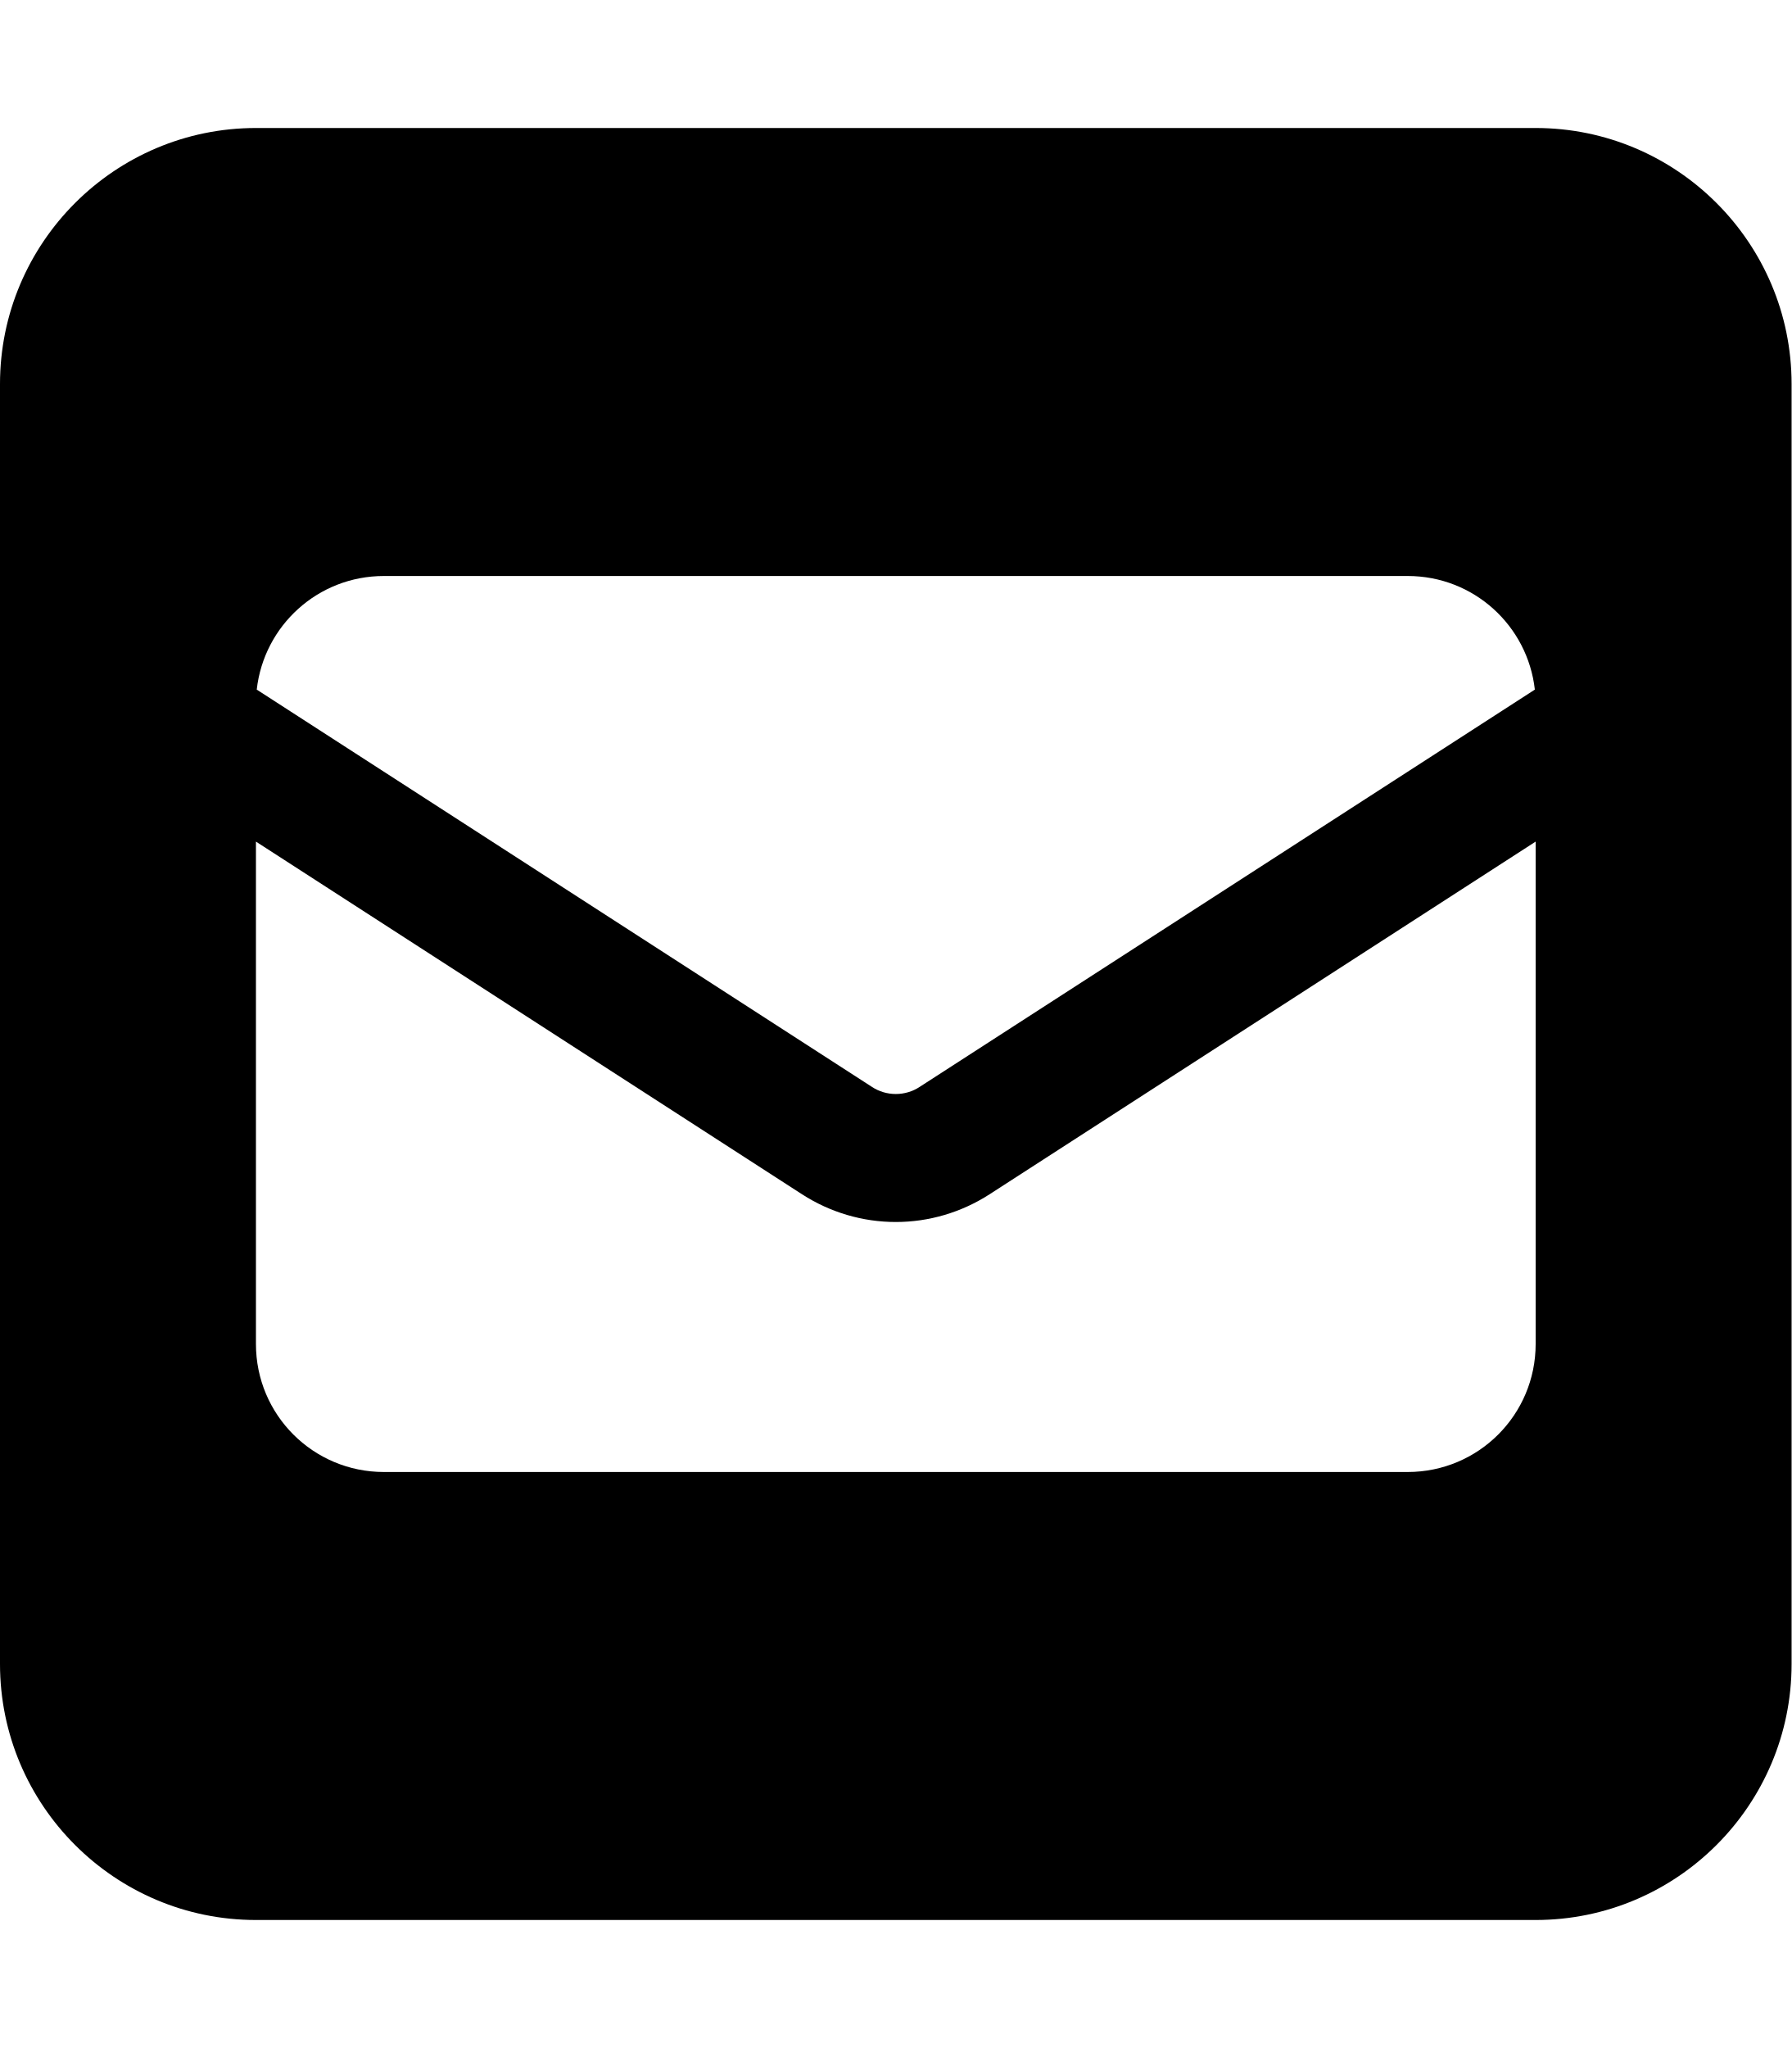
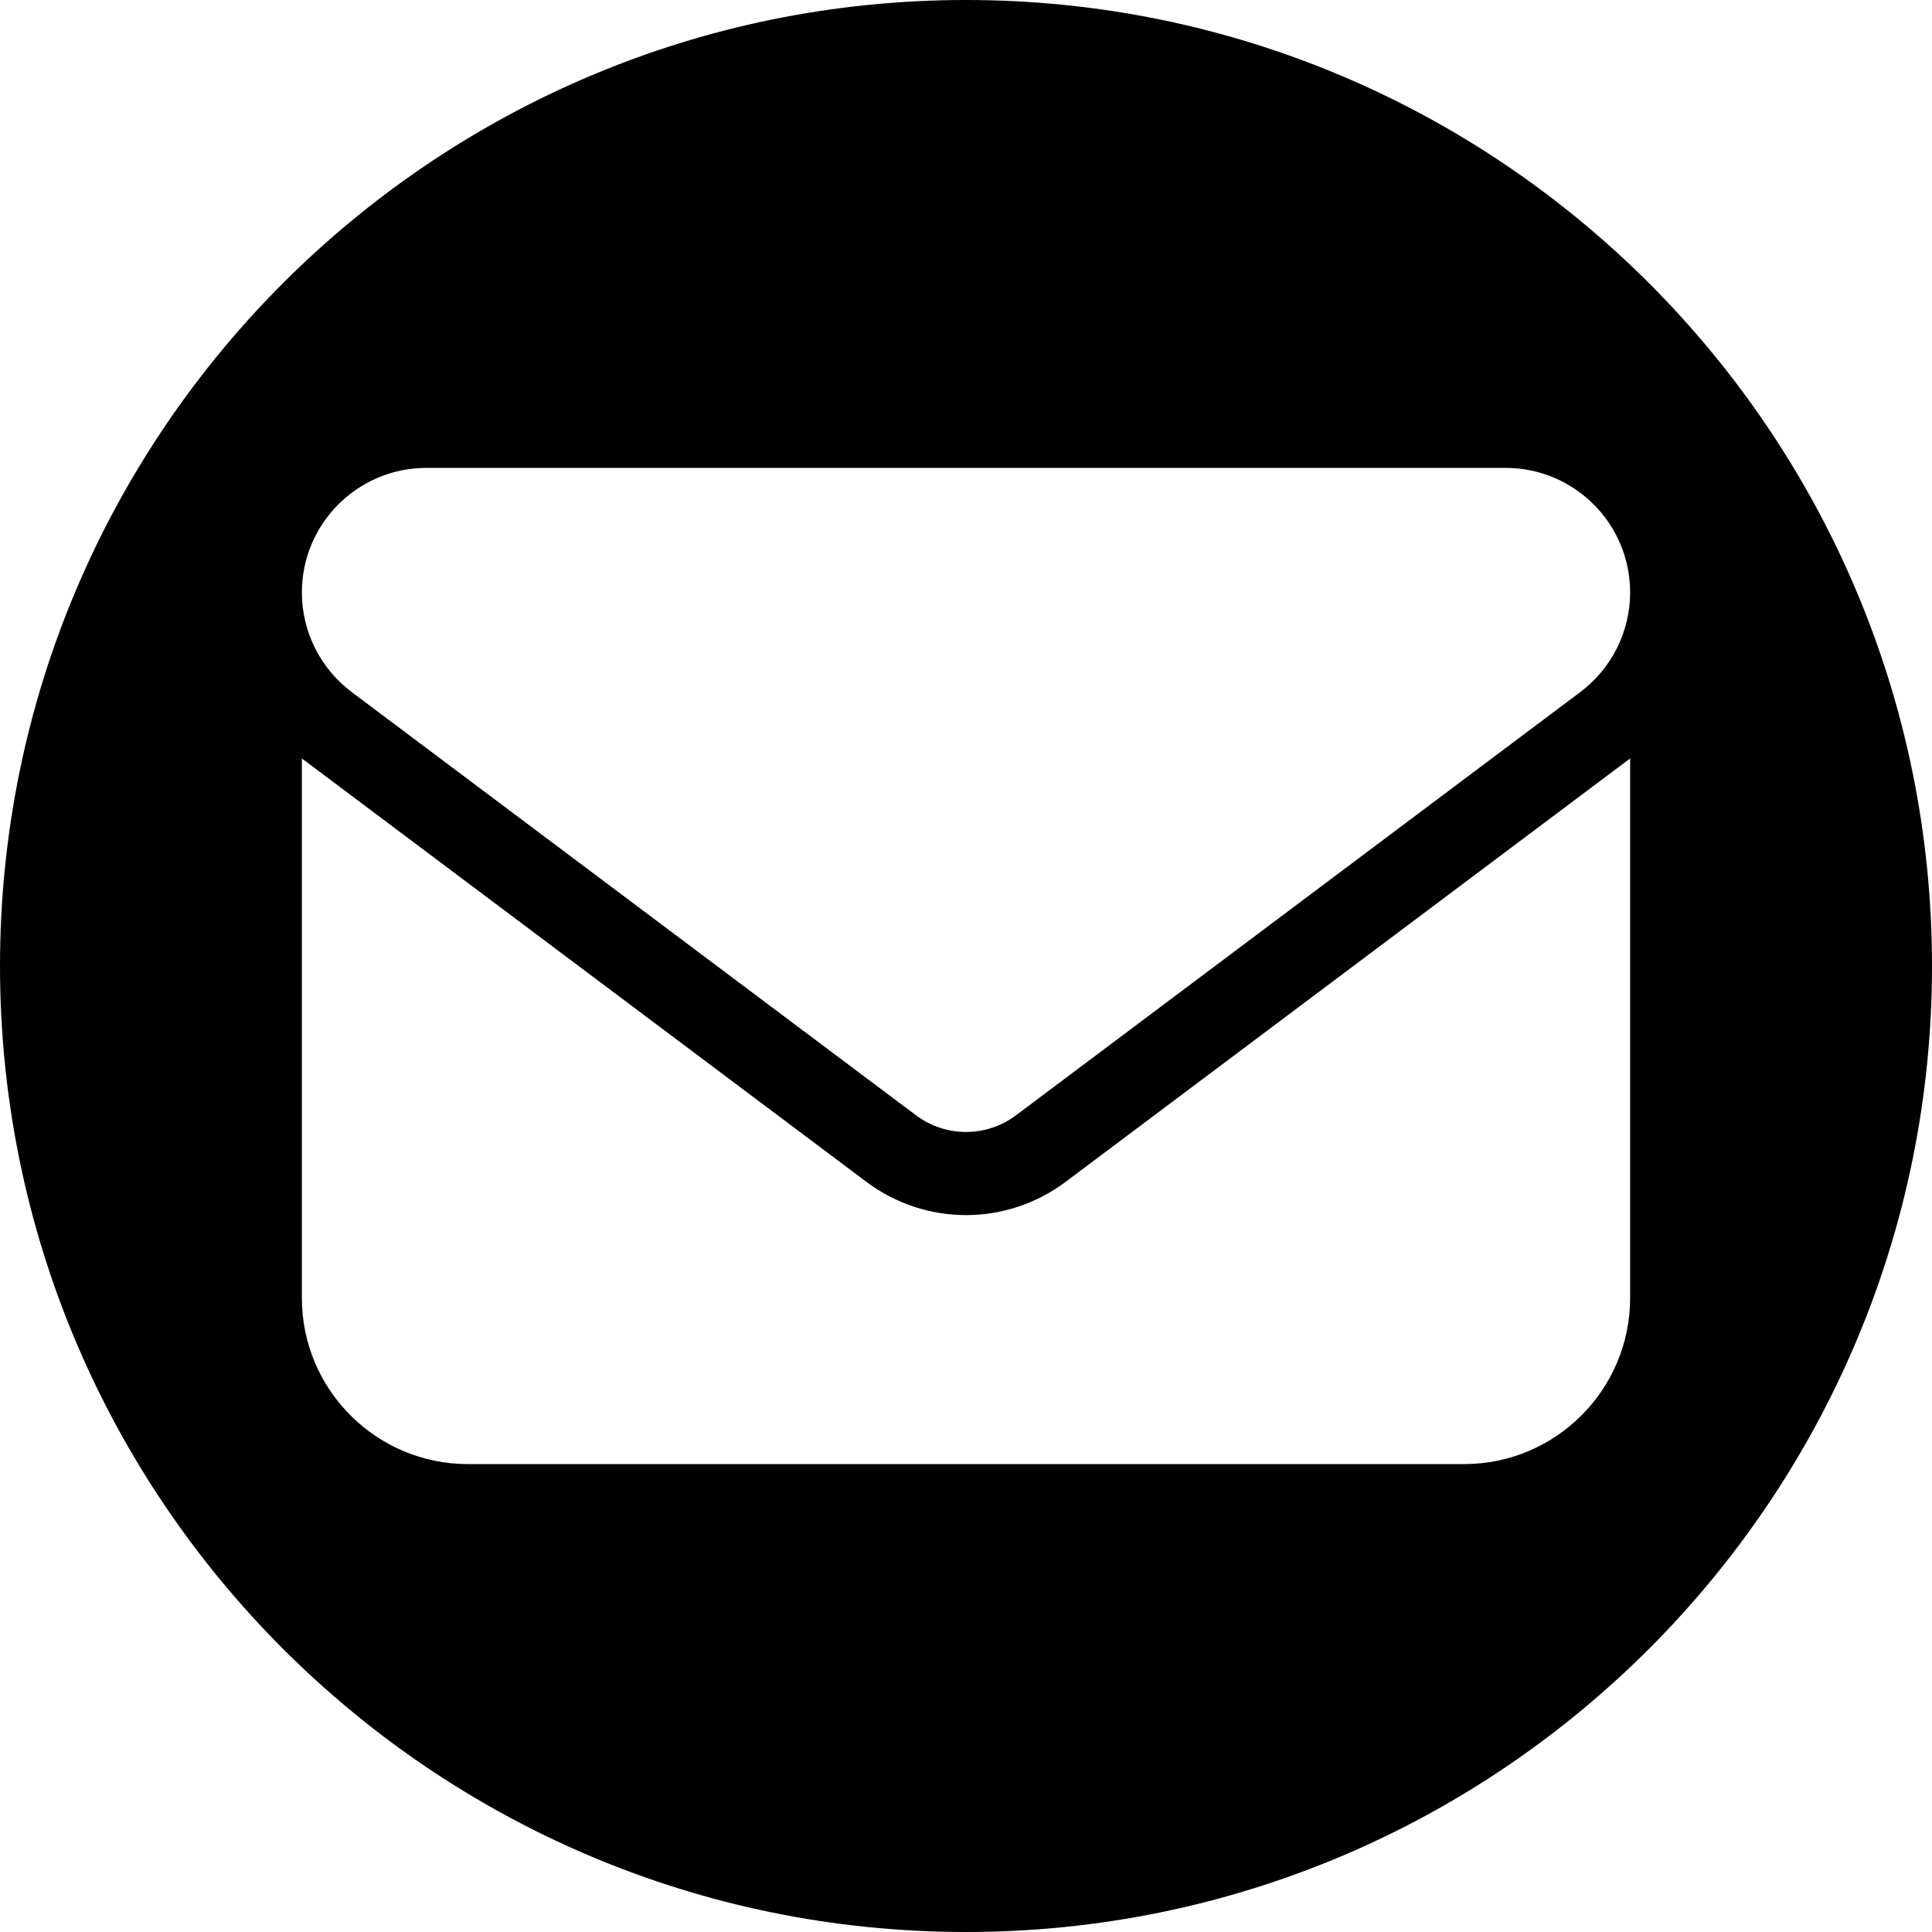
- <svg xmlns="http://www.w3.org/2000/svg" viewBox="0 0 448 512">
-   <path d="M64 32C28.7 32 0 60.7 0 96L0 416c0 35.3 28.7 64 64 64l320 0c35.3 0 64-28.7 64-64l0-320c0-35.3-28.7-64-64-64L64 32zM218 271.7L64.2 172.4C66 156.4 79.5 144 96 144l256 0c16.5 0 30 12.4 31.8 28.4L230 271.7c-1.8 1.2-3.9 1.8-6 1.8s-4.2-.6-6-1.8zm29.4 26.9L384 210.4 384 336c0 17.7-14.3 32-32 32L96 368c-17.7 0-32-14.3-32-32l0-125.6 136.6 88.2c7 4.5 15.1 6.9 23.4 6.9s16.4-2.4 23.4-6.9z" />
+ <svg xmlns="http://www.w3.org/2000/svg" width="100%" height="100%" viewBox="0 0 400 400" version="1.1" xml:space="preserve" style="fill-rule:evenodd;clip-rule:evenodd;stroke-linejoin:round;stroke-miterlimit:2;">
+   <g transform="matrix(1,0,0,1,-54.3415,-73.3474)">
+     <path d="M254.342,73.347C364.725,73.347 454.342,162.964 454.342,273.347C454.342,383.73 364.725,473.347 254.342,473.347C143.959,473.347 54.342,383.73 54.342,273.347C54.342,162.964 143.959,73.347 254.342,73.347ZM116.842,230.379L116.842,342.097C116.842,361.057 132.257,376.472 151.217,376.472L357.467,376.472C376.426,376.472 391.842,361.057 391.842,342.097L391.842,230.379L274.967,318.035C262.72,327.219 245.963,327.219 233.717,318.035L116.842,230.379ZM142.623,170.222C128.389,170.222 116.842,181.77 116.842,196.004C116.842,204.114 120.655,211.741 127.154,216.629L244.029,304.285C250.152,308.85 258.531,308.85 264.654,304.285L381.529,216.629C388.028,211.741 391.842,204.114 391.842,196.004C391.842,181.77 380.294,170.222 366.06,170.222L142.623,170.222Z" />
+   </g>
</svg>
